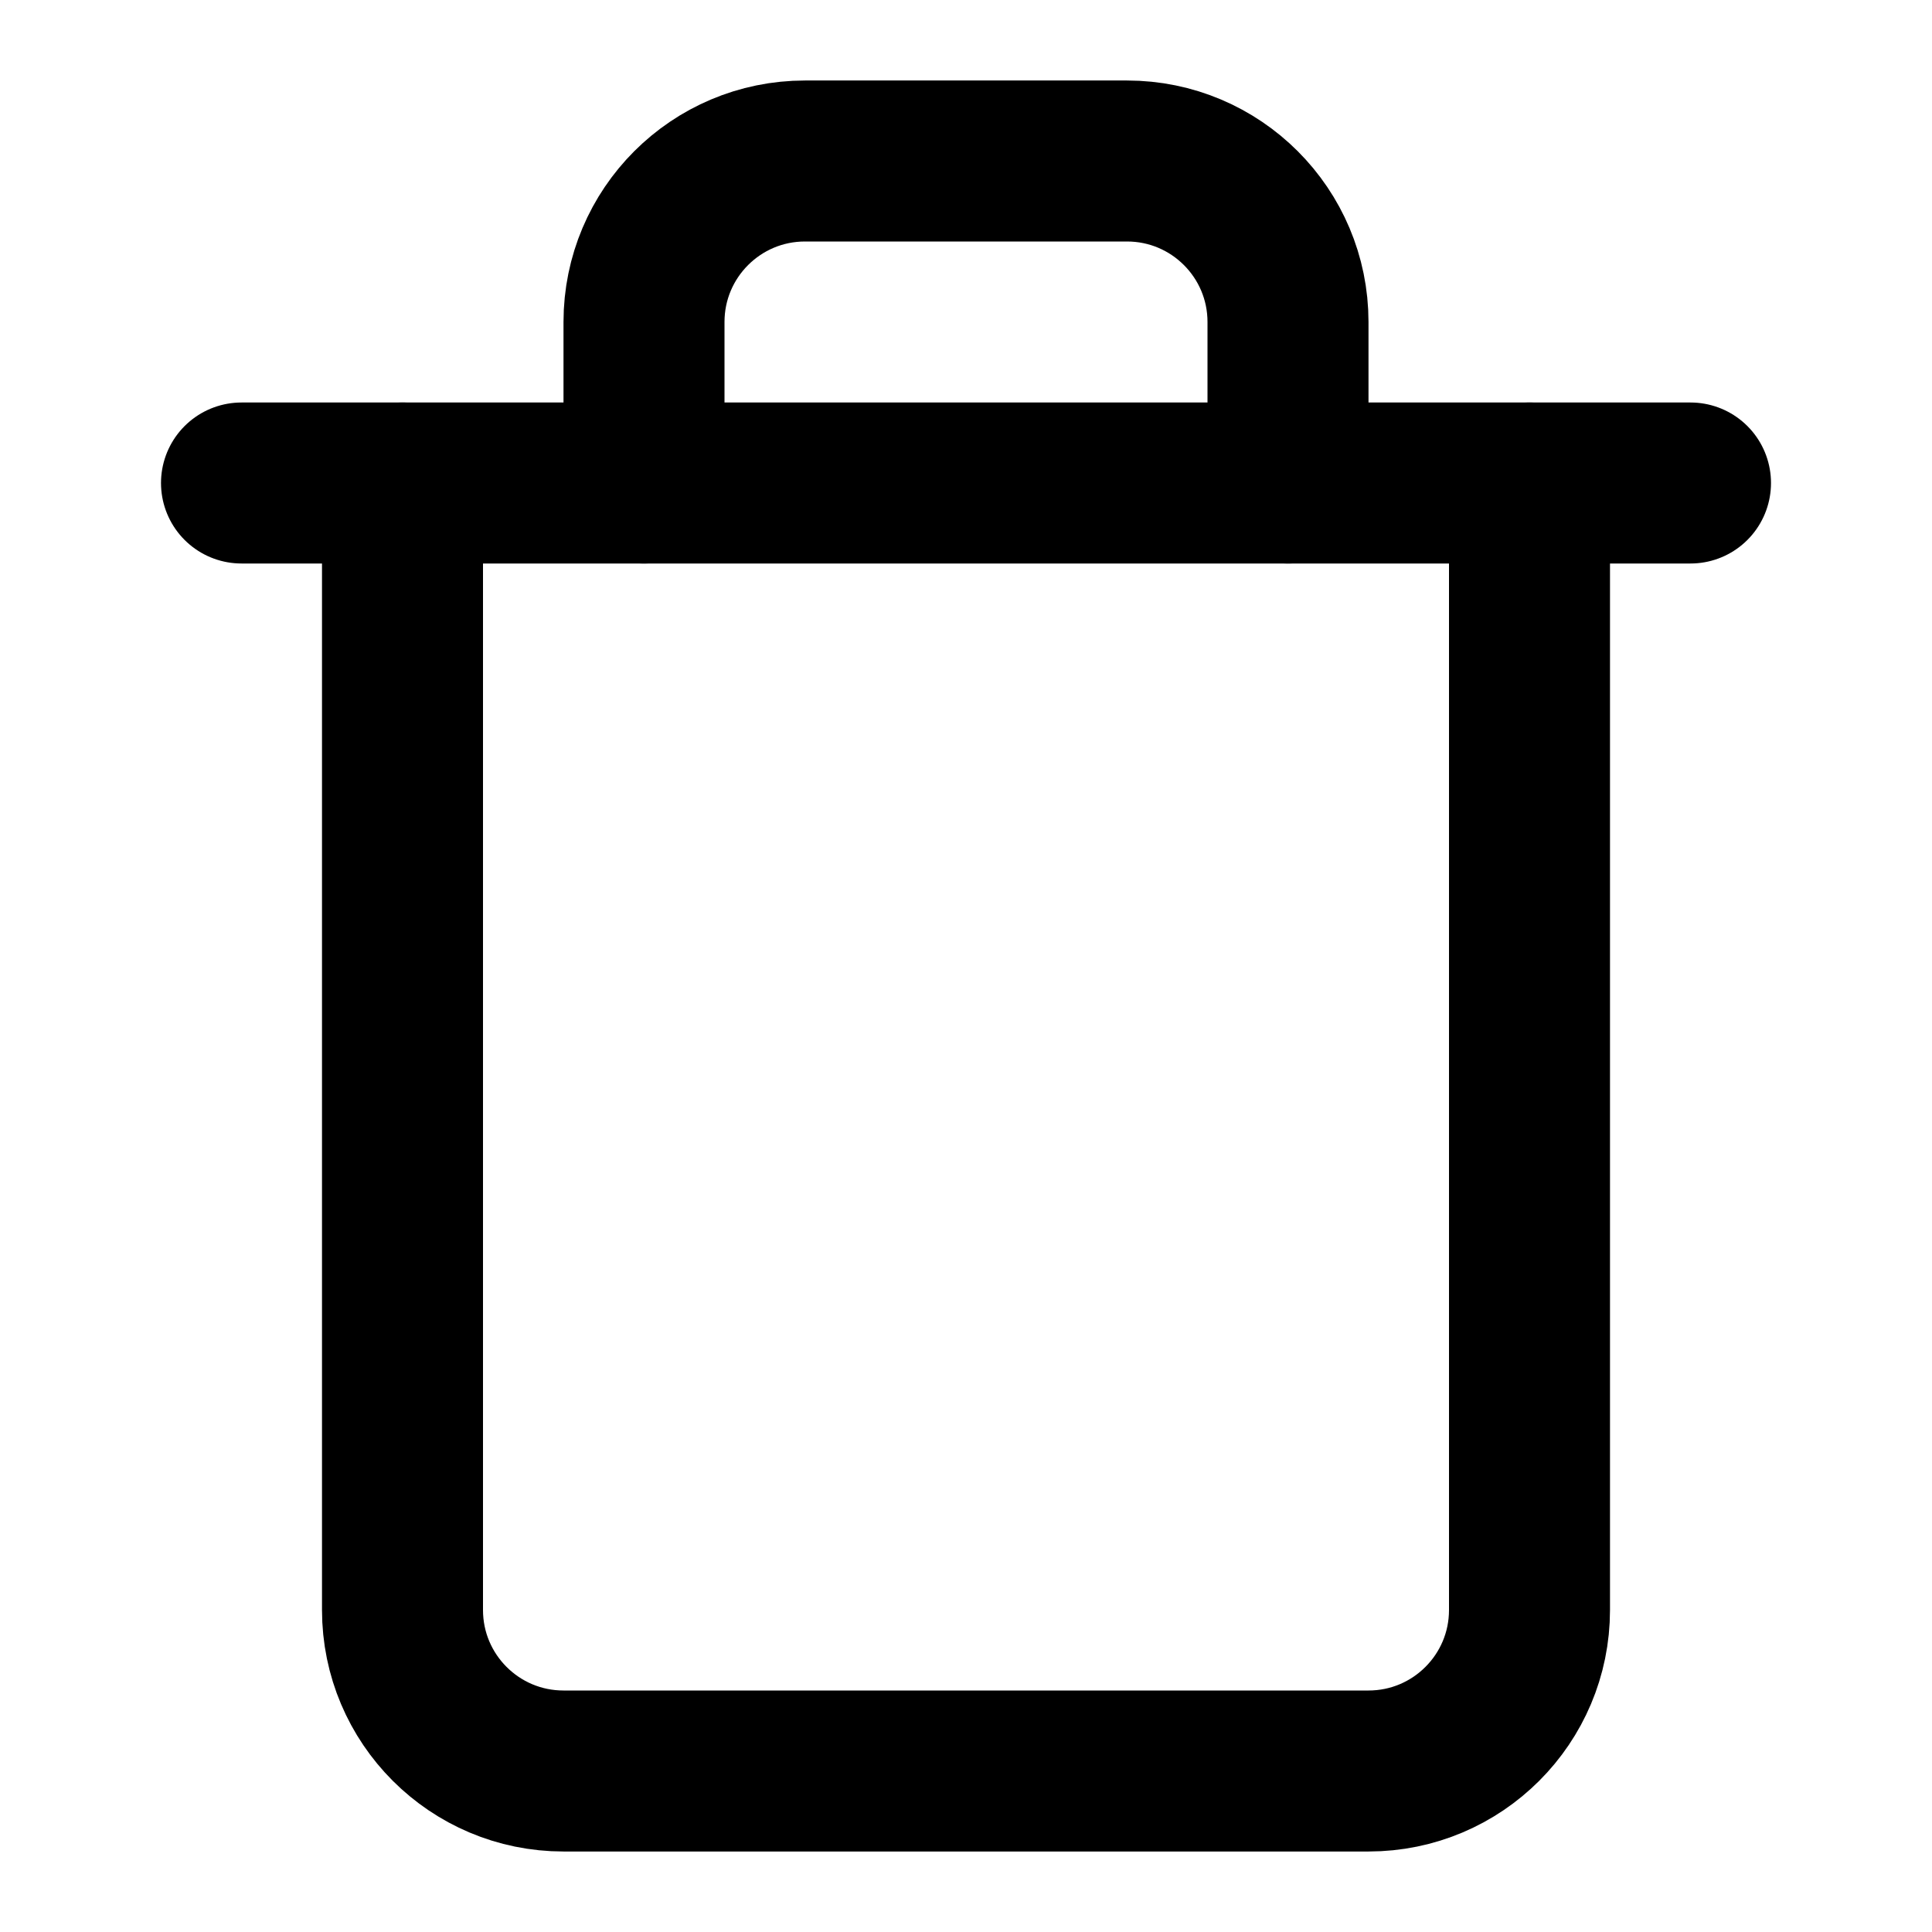
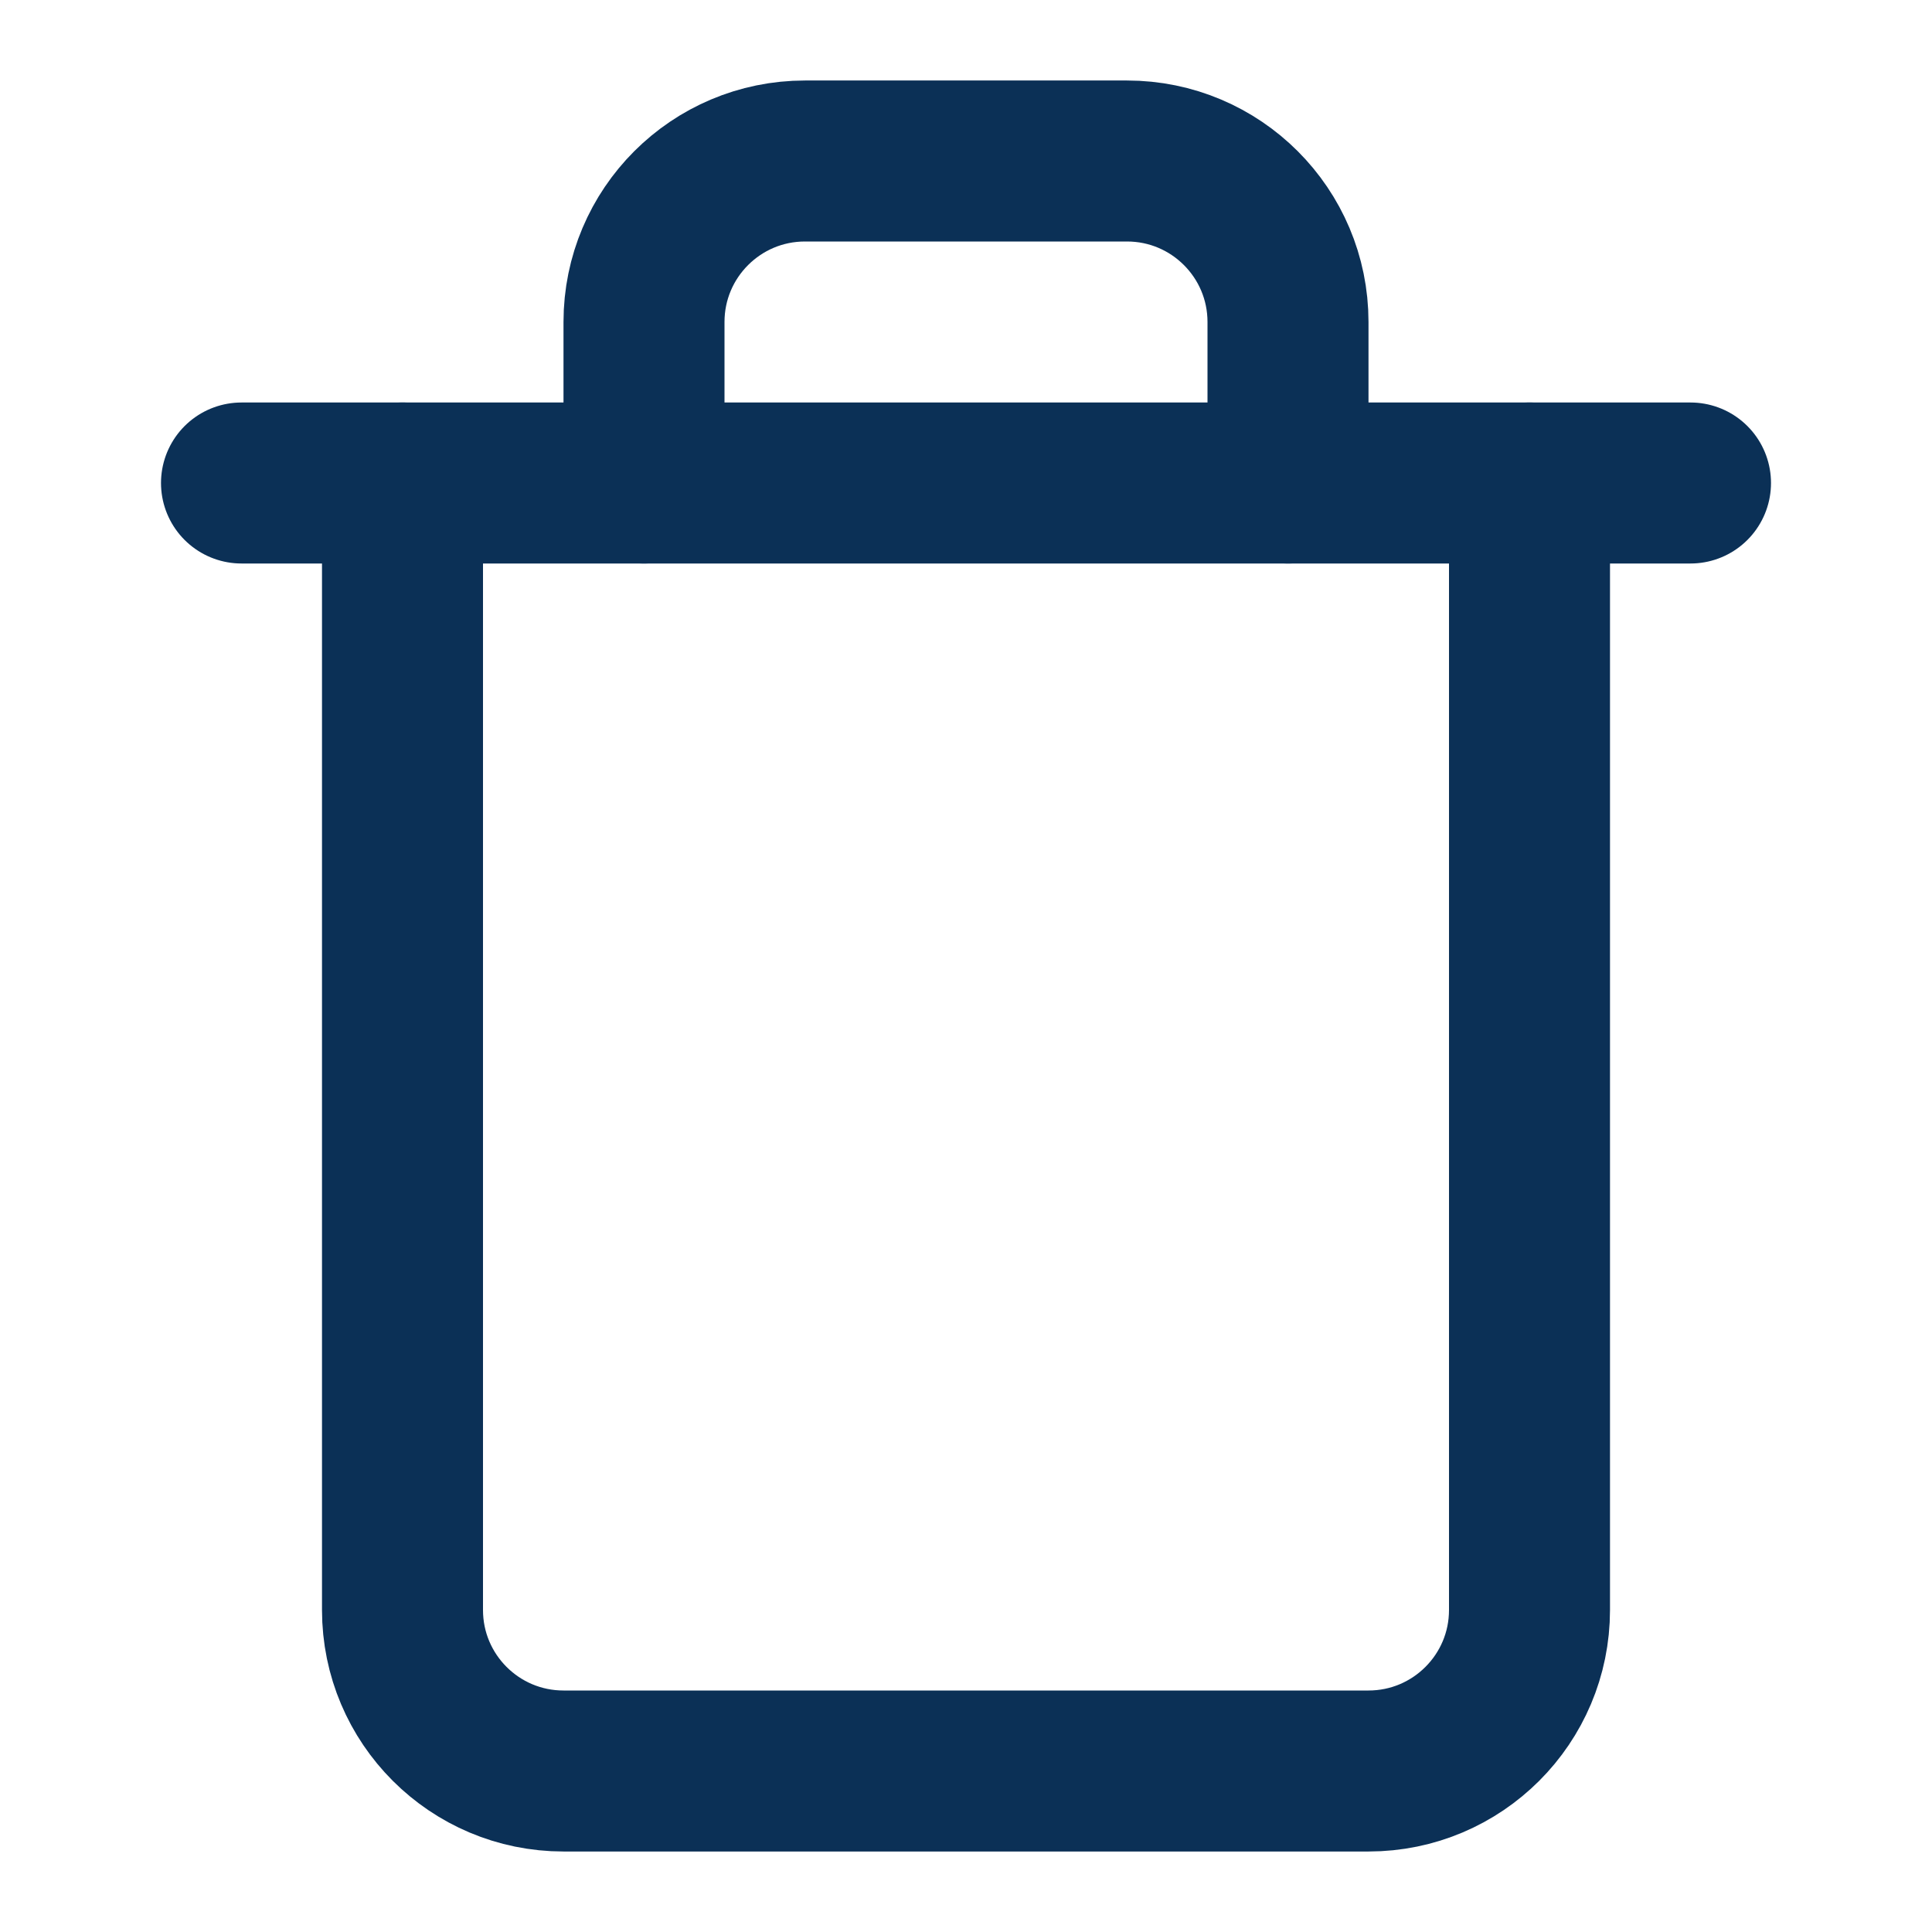
- <svg xmlns="http://www.w3.org/2000/svg" width="24" height="24" viewBox="0 0 24 24" fill="none" stroke="currentColor" stroke-width="2" stroke-linecap="round" stroke-linejoin="round" class="feather feather-trash">
+ <svg xmlns="http://www.w3.org/2000/svg" width="24" height="24" viewBox="0 0 24 24" fill="none" stroke="hsl(210, 77%, 19%)" stroke-width="2" stroke-linecap="round" stroke-linejoin="round" class="feather feather-trash">
  <polyline points="3 6 5 6 21 6" />
  <path d="M19 6v14a2 2 0 0 1-2 2H7a2 2 0 0 1-2-2V6m3 0V4a2 2 0 0 1 2-2h4a2 2 0 0 1 2 2v2" />
</svg>
